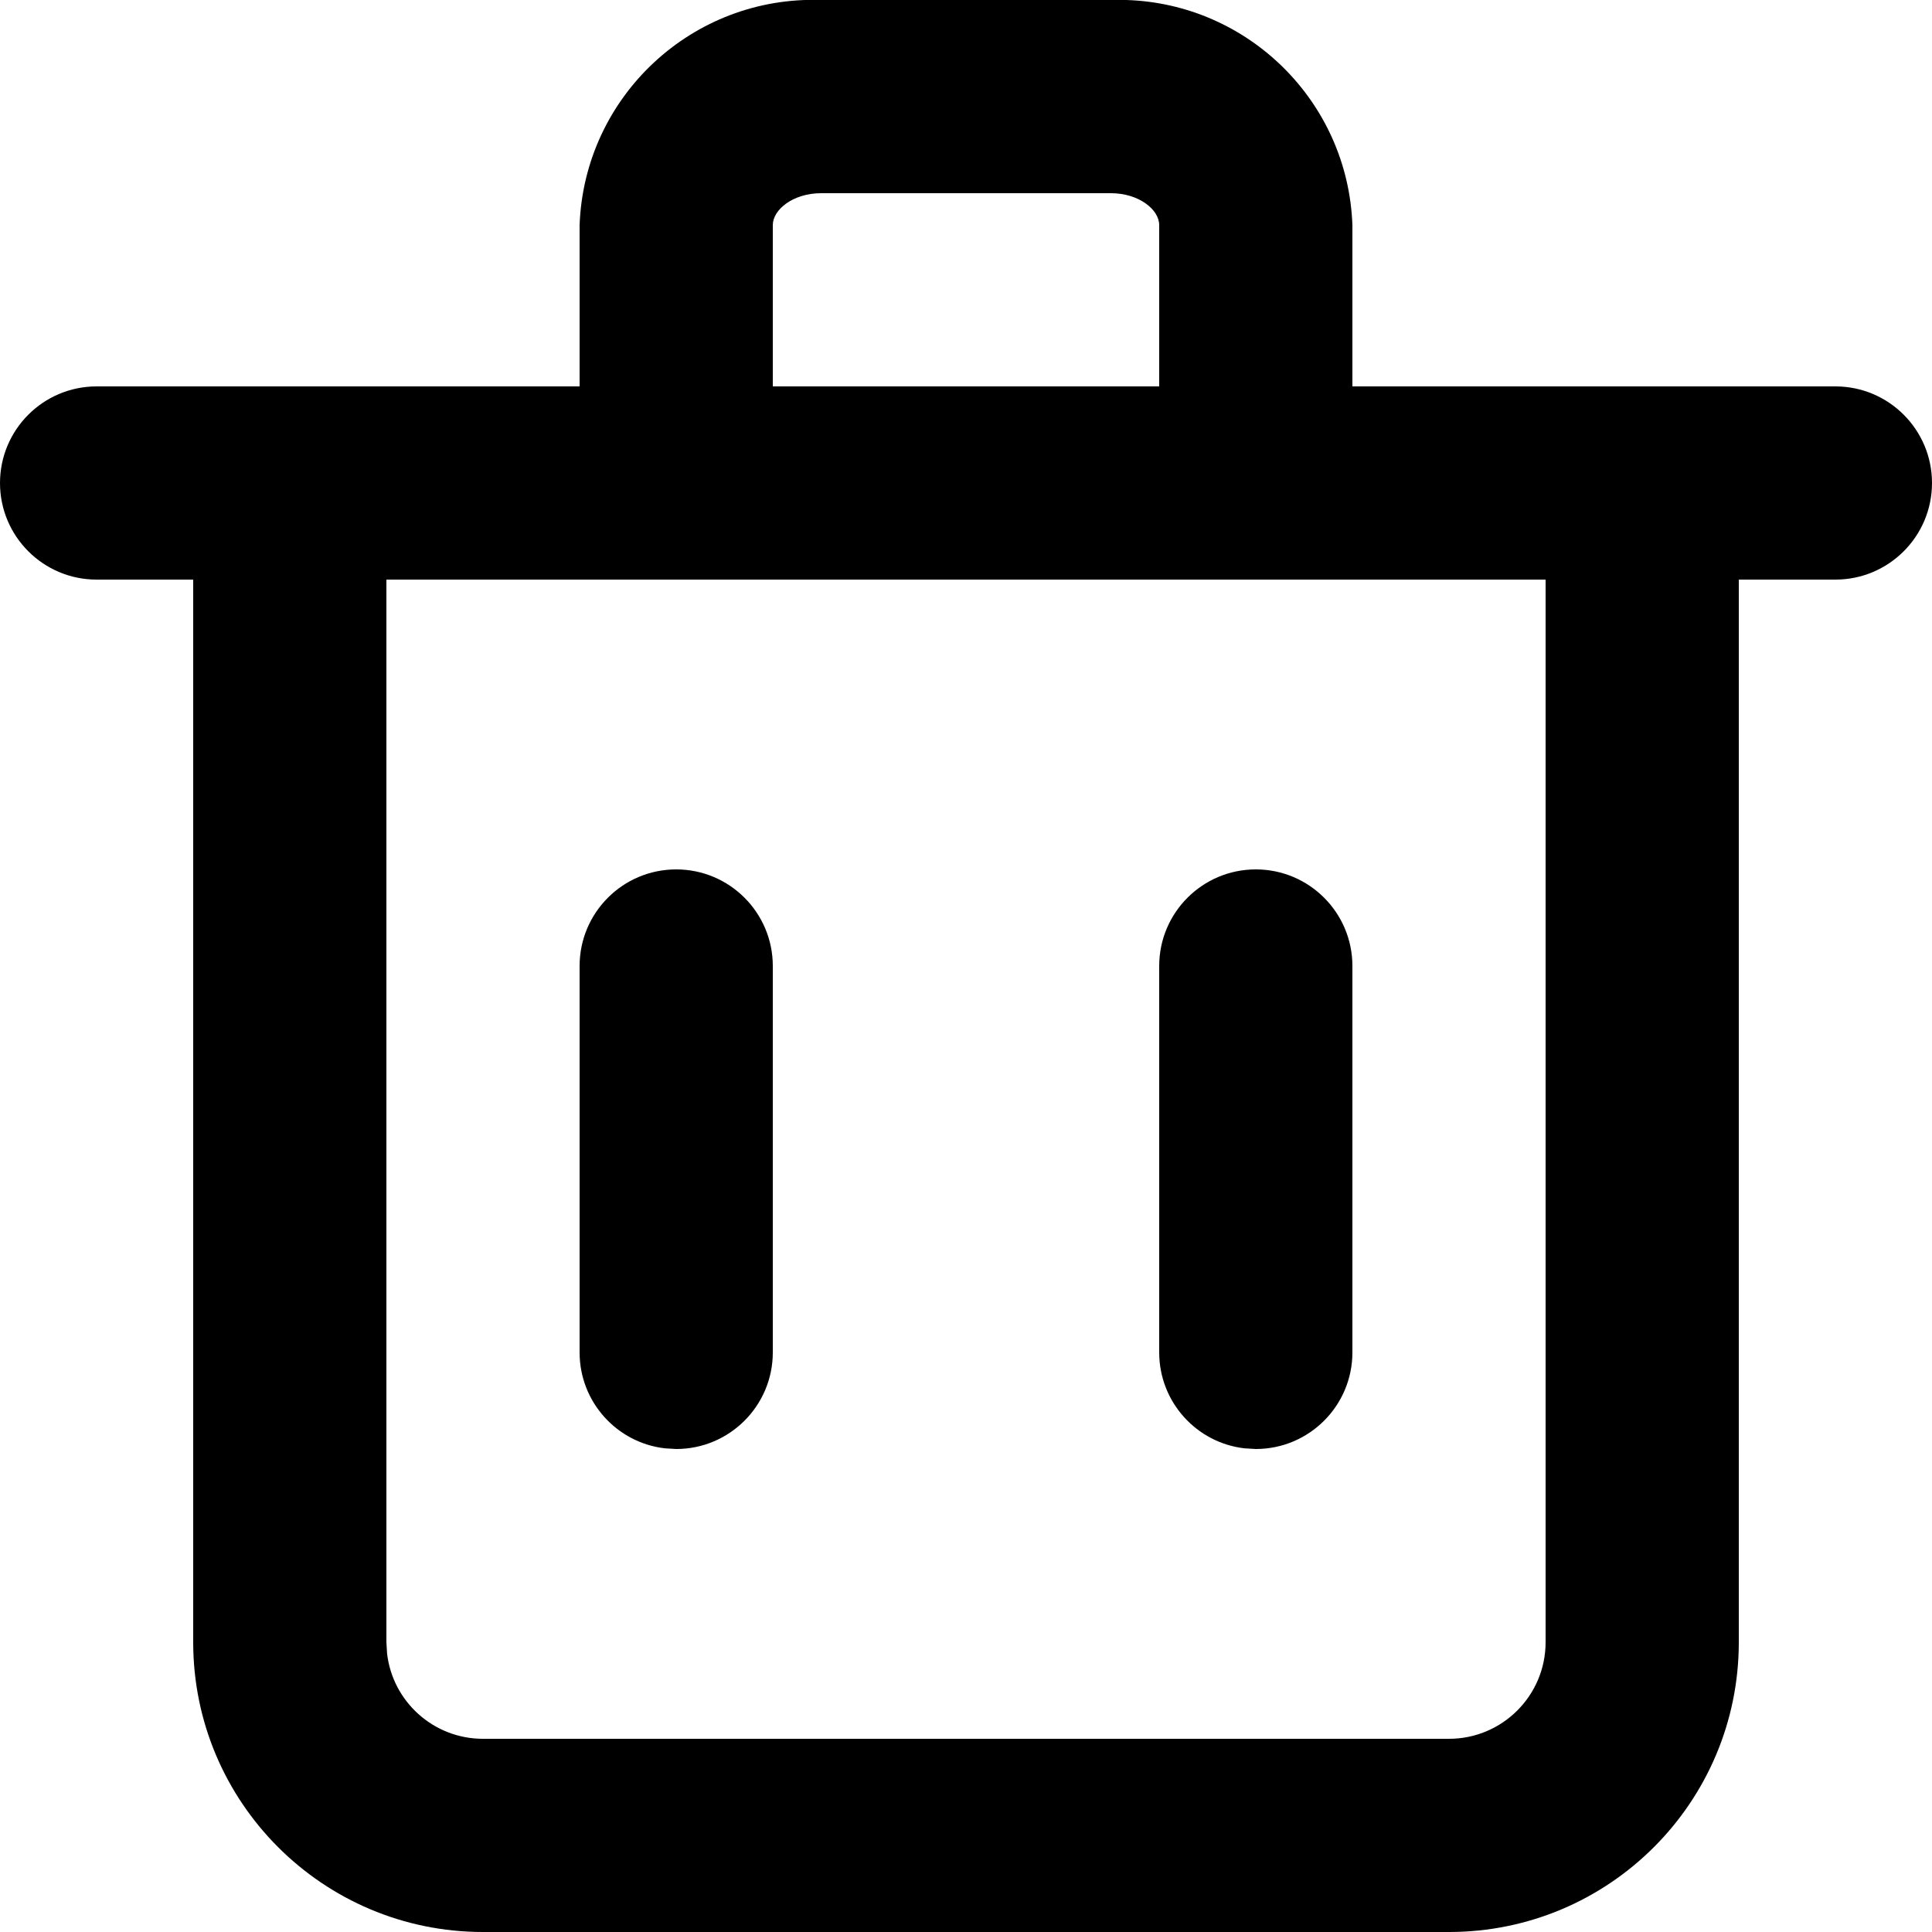
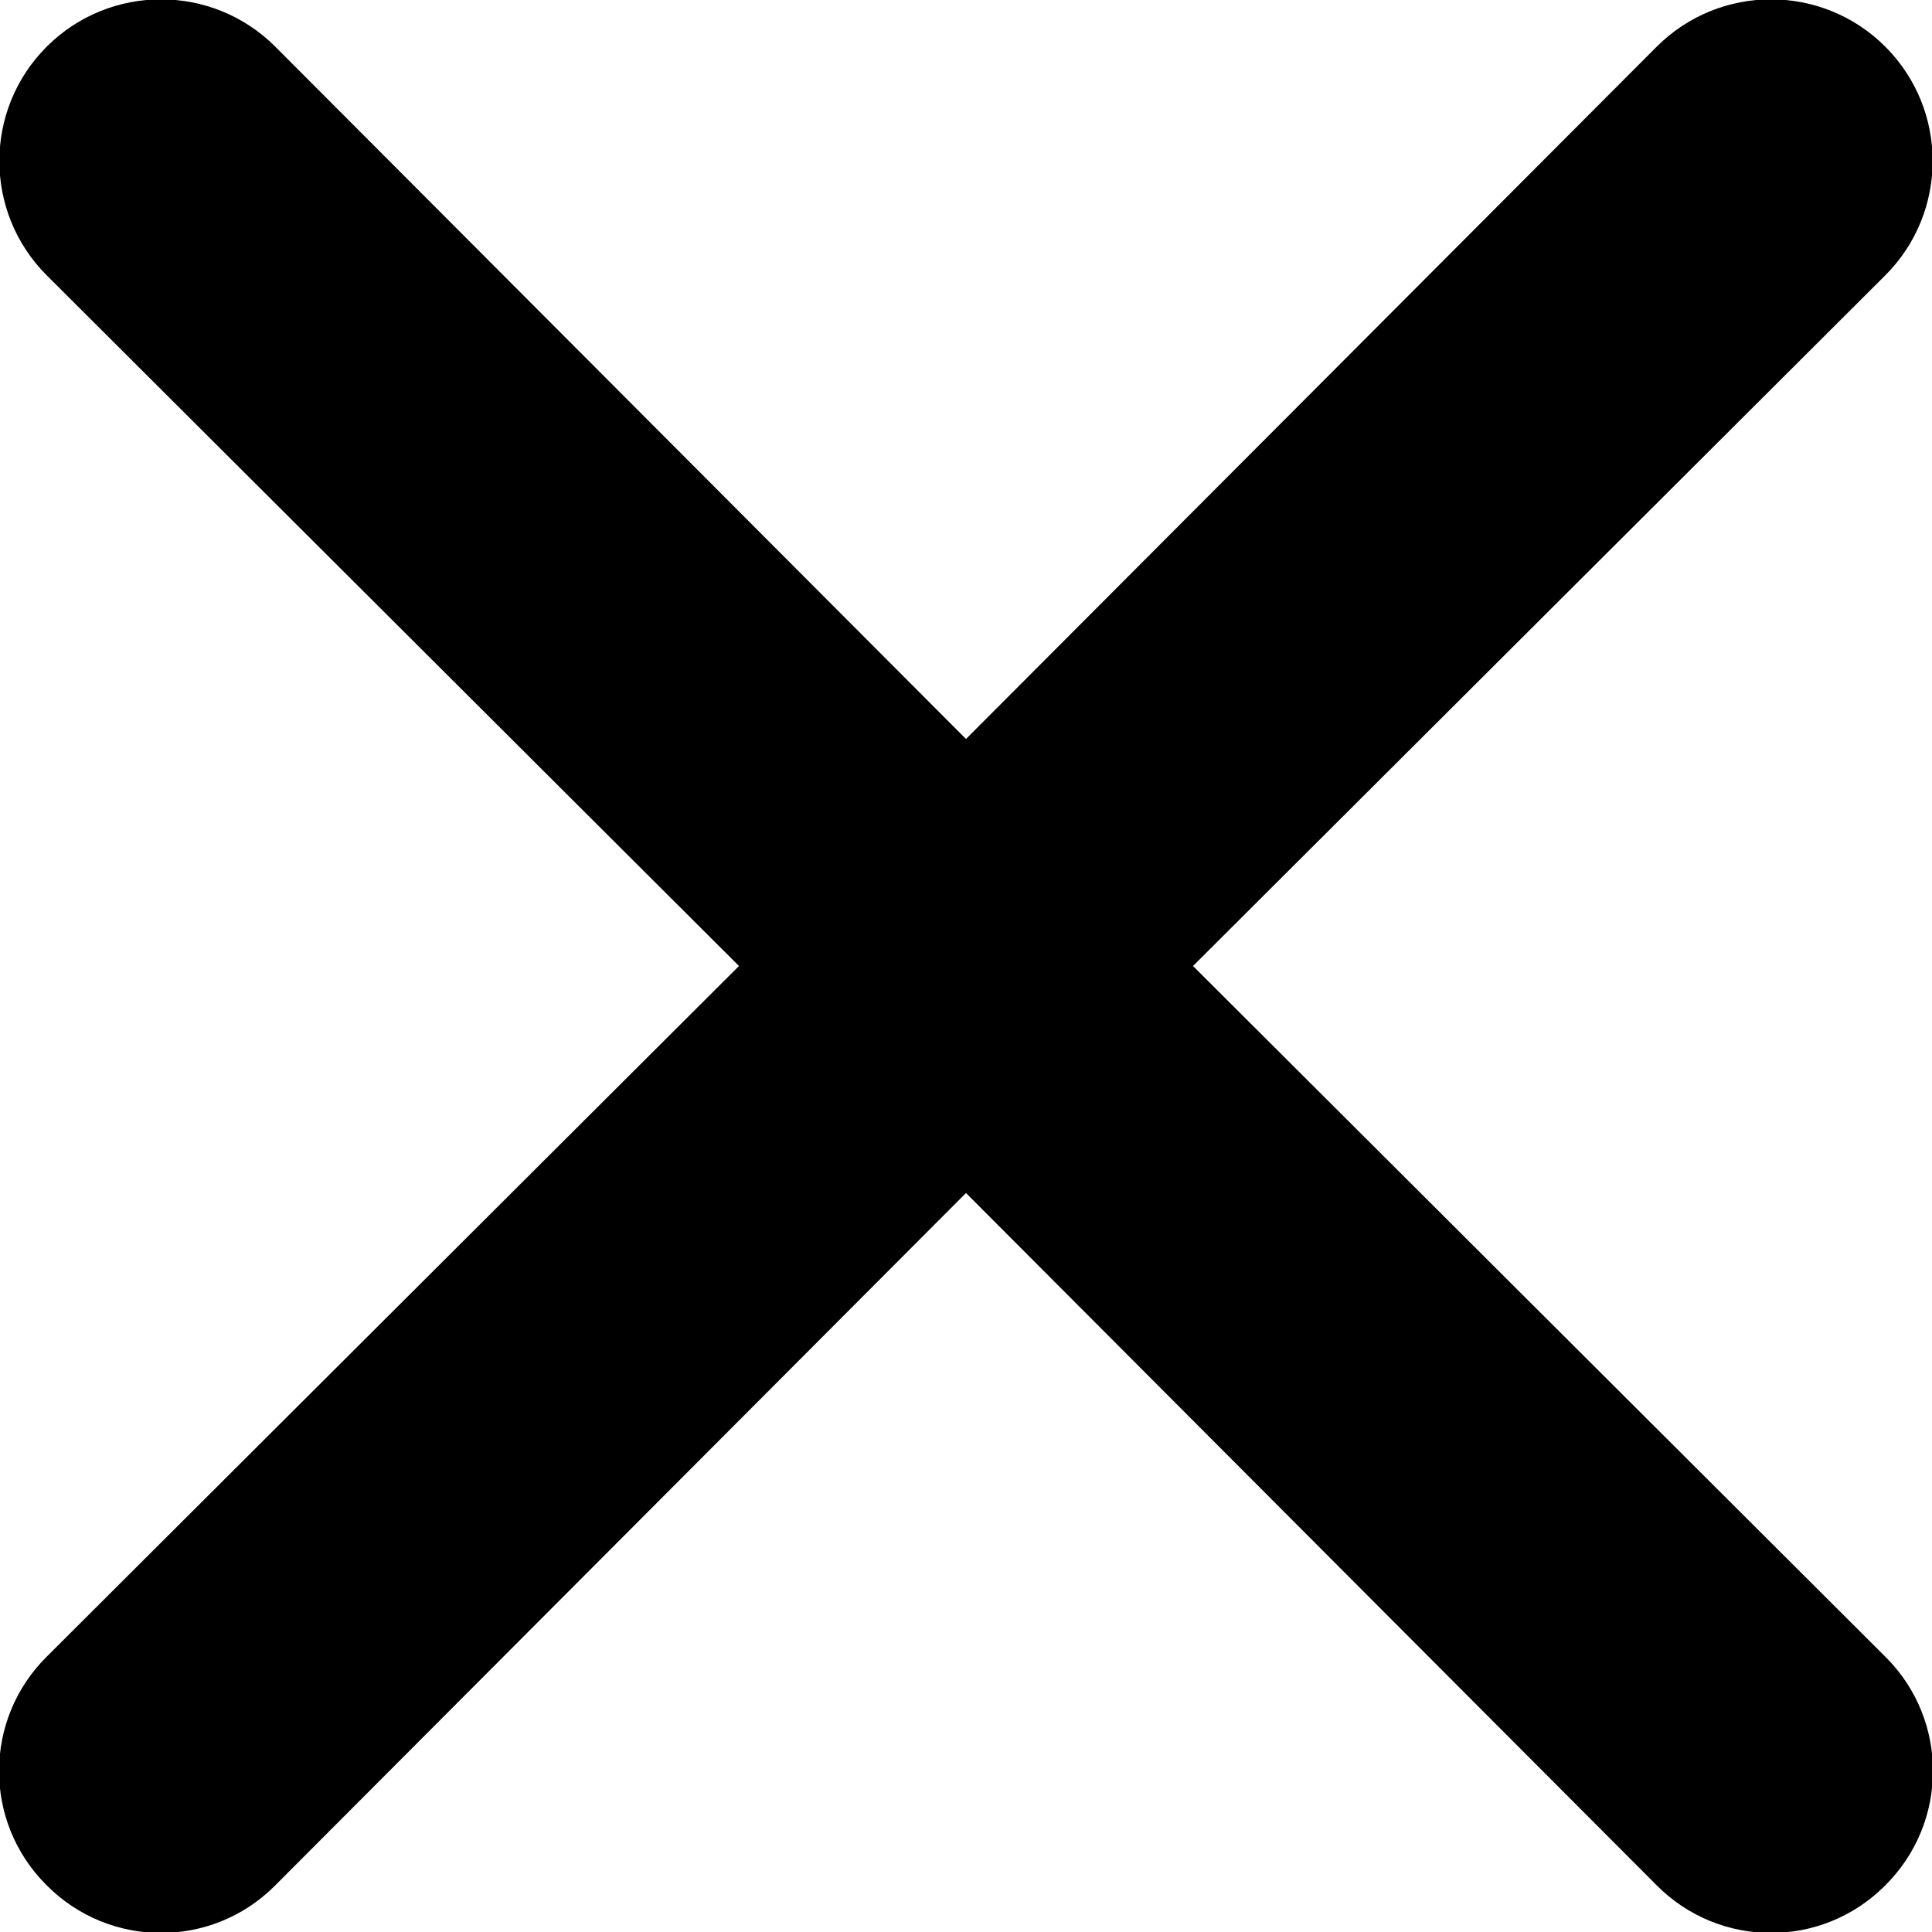
- <svg xmlns="http://www.w3.org/2000/svg" width="20px" height="20px" viewBox="0 0 20 20" version="1.1">
+ <svg xmlns="http://www.w3.org/2000/svg" width="12px" height="12px" viewBox="0 0 12 12" version="1.1">
  <g id="Symbols" stroke="none" stroke-width="1" fill="none" fill-rule="evenodd">
-     <g id="Icon/Trash-2/Line" transform="translate(-2, -2)" fill="black">
-       <path d="M13.659,2 C14.921,2.039 15.953,3.05 16,4.33 L16,4.33 L16,6 L21,6 C21.552,6 22,6.448 22,7 C22,7.552 21.552,8 21,8 L21,8 L20,8 L20,19 C20,20.657 18.657,22 17,22 L17,22 L7,22 C5.343,22 4,20.657 4,19 L4,19 L4,8 L3,8 C2.448,8 2,7.552 2,7 C2,6.448 2.448,6 3,6 L3,6 L8,6 L8,4.33 C8.049,2.997 9.167,1.955 10.5,2 Z M18,8 L6,8 L6,19 L6,19 L6.007,19.117 C6.064,19.614 6.487,20 7,20 L7,20 L17,20 C17.552,20 18,19.552 18,19 L18,19 L18,8 Z M9,11 C9.552,11 10,11.448 10,12 L10,12 L10,16 C10,16.552 9.552,17 9,17 L9,17 L8.883,16.993 C8.386,16.936 8,16.513 8,16 L8,16 L8,12 C8,11.448 8.448,11 9,11 Z M15,11 C15.552,11 16,11.448 16,12 L16,12 L16,16 C16,16.552 15.552,17 15,17 L15,17 L14.883,16.993 C14.386,16.936 14,16.513 14,16 L14,16 L14,12 C14,11.448 14.448,11 15,11 Z M13.5,4 L10.5,4 C10.21,4 10,4.17 10,4.33 L10,4.33 L10,6 L14,6 L14,4.33 C14,4.17 13.79,4 13.5,4 L13.5,4 Z" id="Fill" />
+     <g id="Icon/Close" transform="translate(-6, -6)" fill="black">
+       <path d="M13.41,12 L17.71,7.71 L17.71,7.71 C18.102,7.318 18.102,6.682 17.71,6.29 C17.318,5.898 16.682,5.898 16.29,6.29 L12,10.59 L7.71,6.29 L7.71,6.29 C7.318,5.898 6.682,5.898 6.29,6.29 C5.898,6.682 5.898,7.318 6.29,7.71 C6.29,7.71 6.29,7.71 6.29,7.71 L10.59,12 L6.29,16.29 L6.29,16.29 C5.898,16.679 5.895,17.312 6.284,17.704 C6.286,17.706 6.288,17.708 6.29,17.71 L6.29,17.71 C6.679,18.102 7.312,18.105 7.704,17.716 C7.706,17.714 7.708,17.712 7.71,17.71 L12,13.41 L16.29,17.71 L16.29,17.71 C16.679,18.102 17.312,18.105 17.704,17.716 C17.706,17.714 17.708,17.712 17.71,17.71 L17.71,17.71 C18.102,17.321 18.105,16.688 17.716,16.296 C17.714,16.294 17.712,16.292 17.71,16.29 L13.41,12 Z" id="Fill" />
    </g>
  </g>
</svg>
